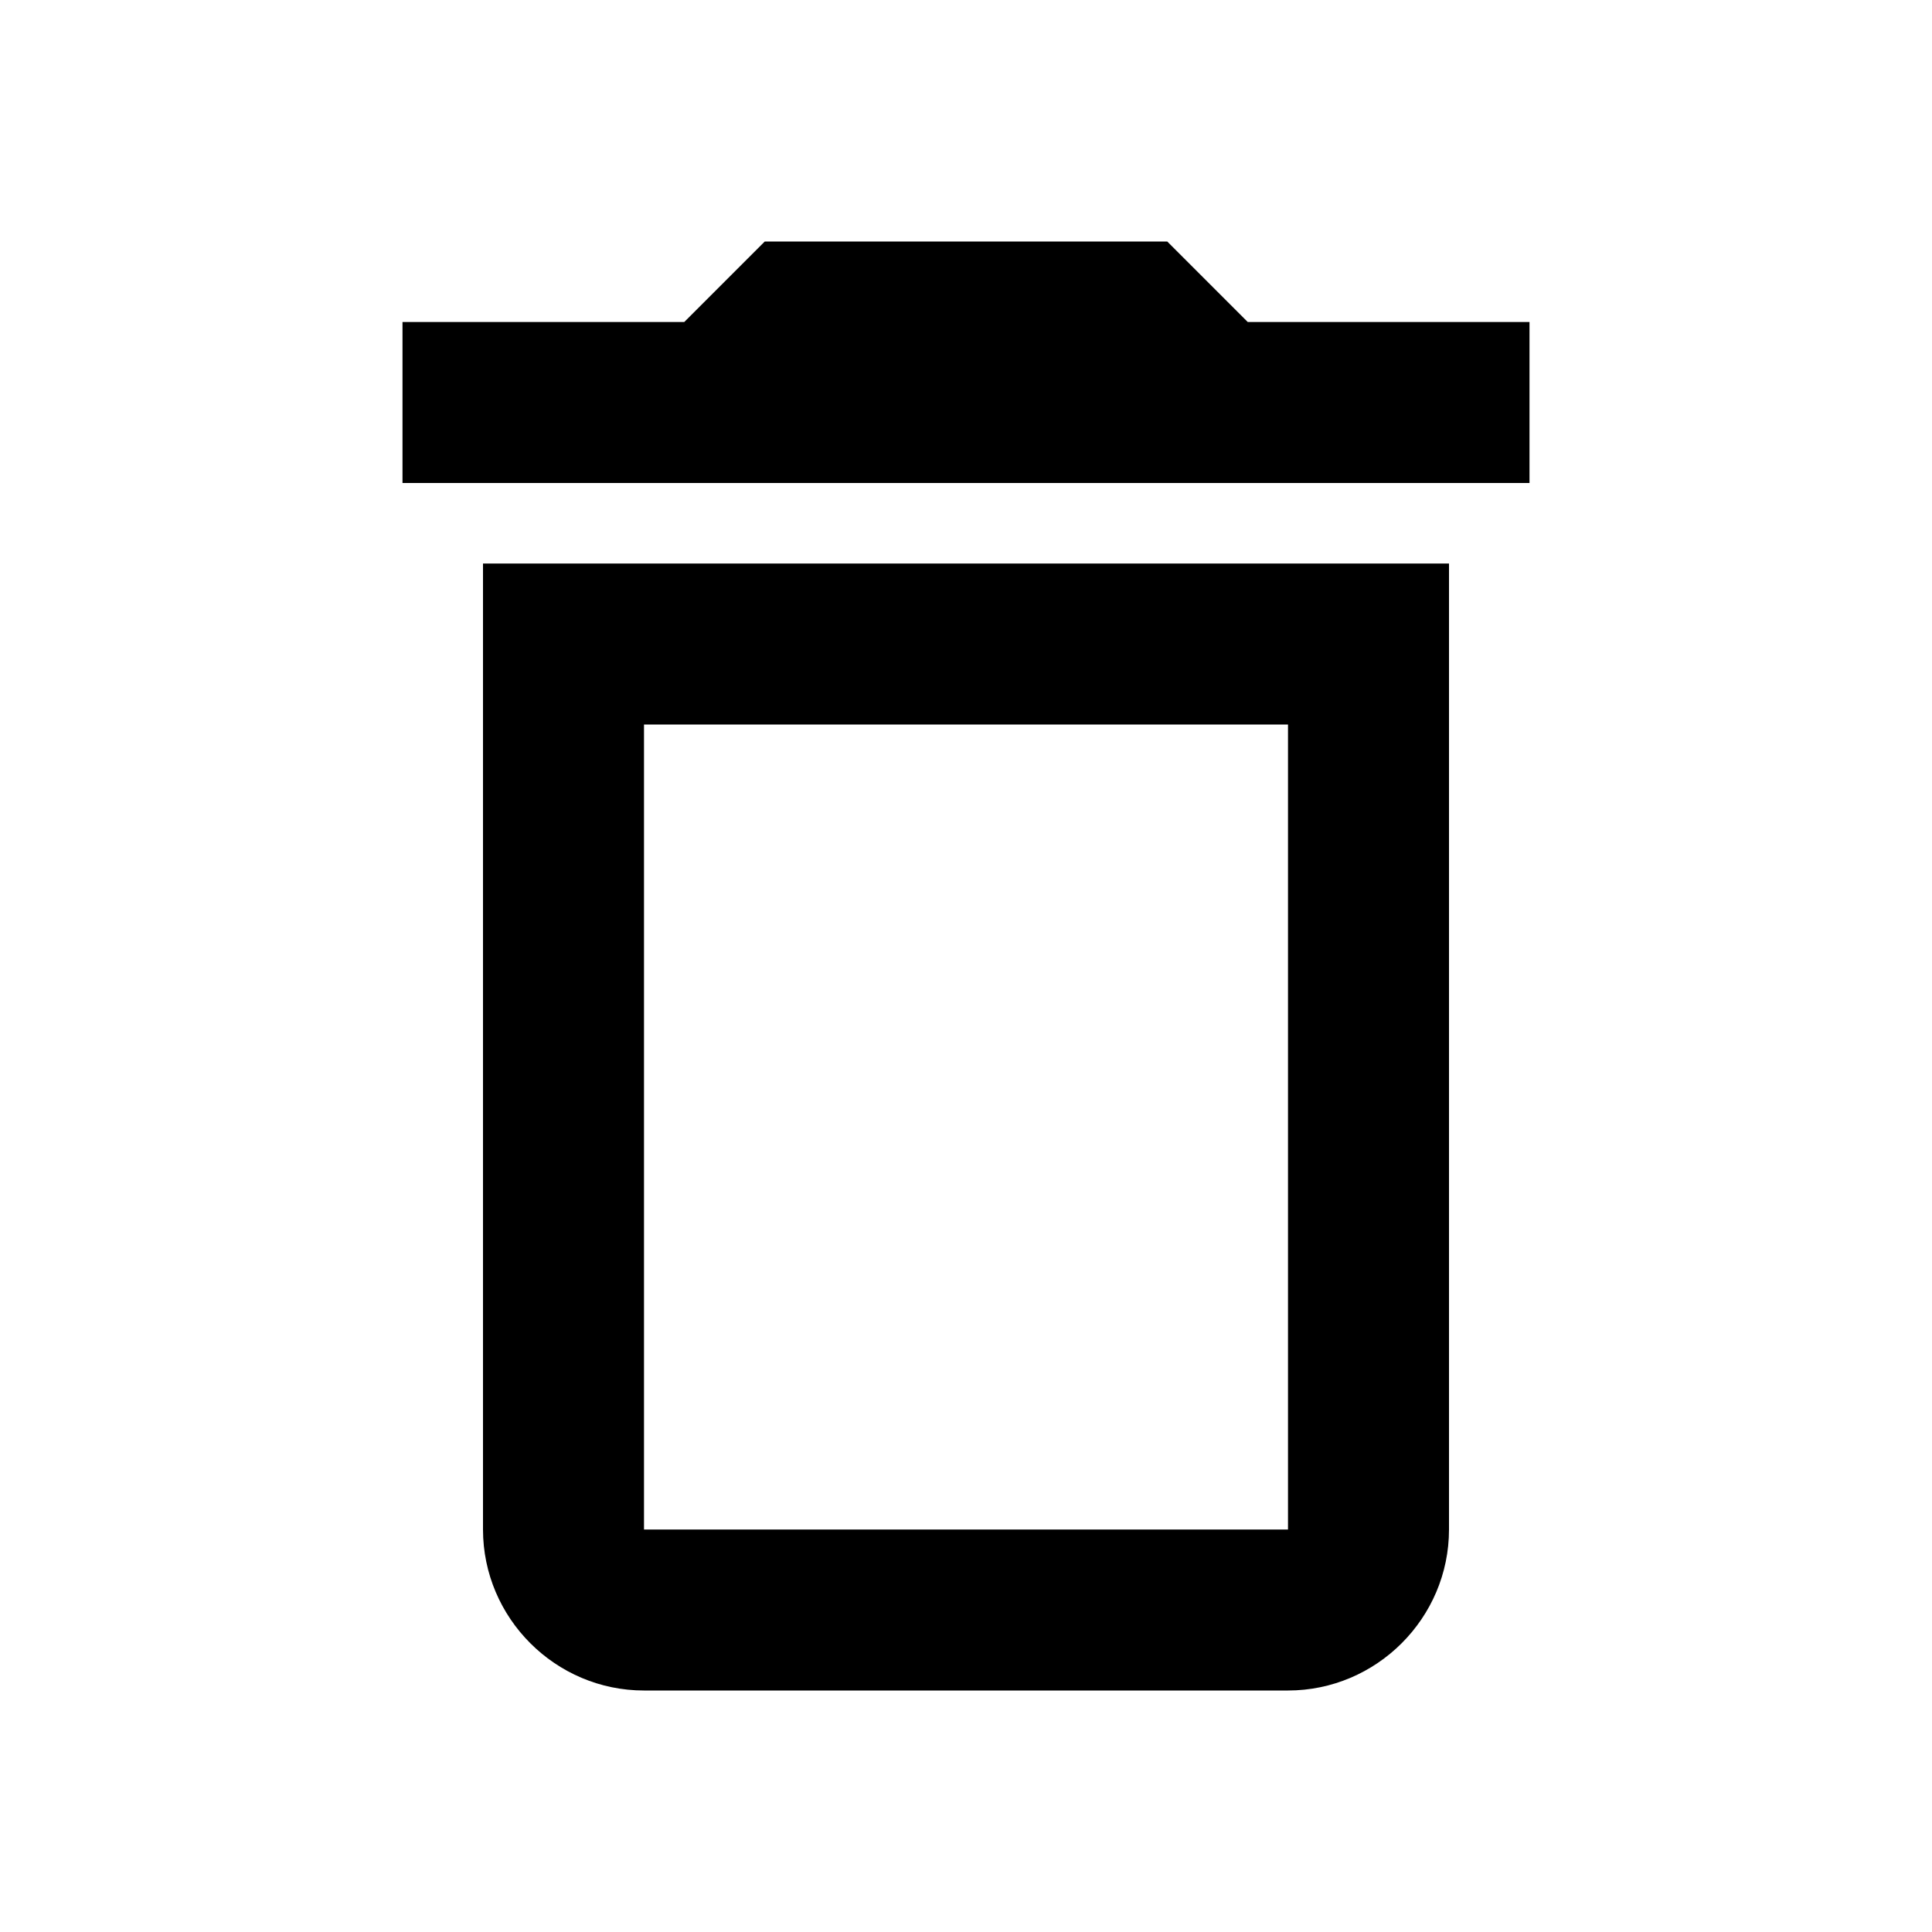
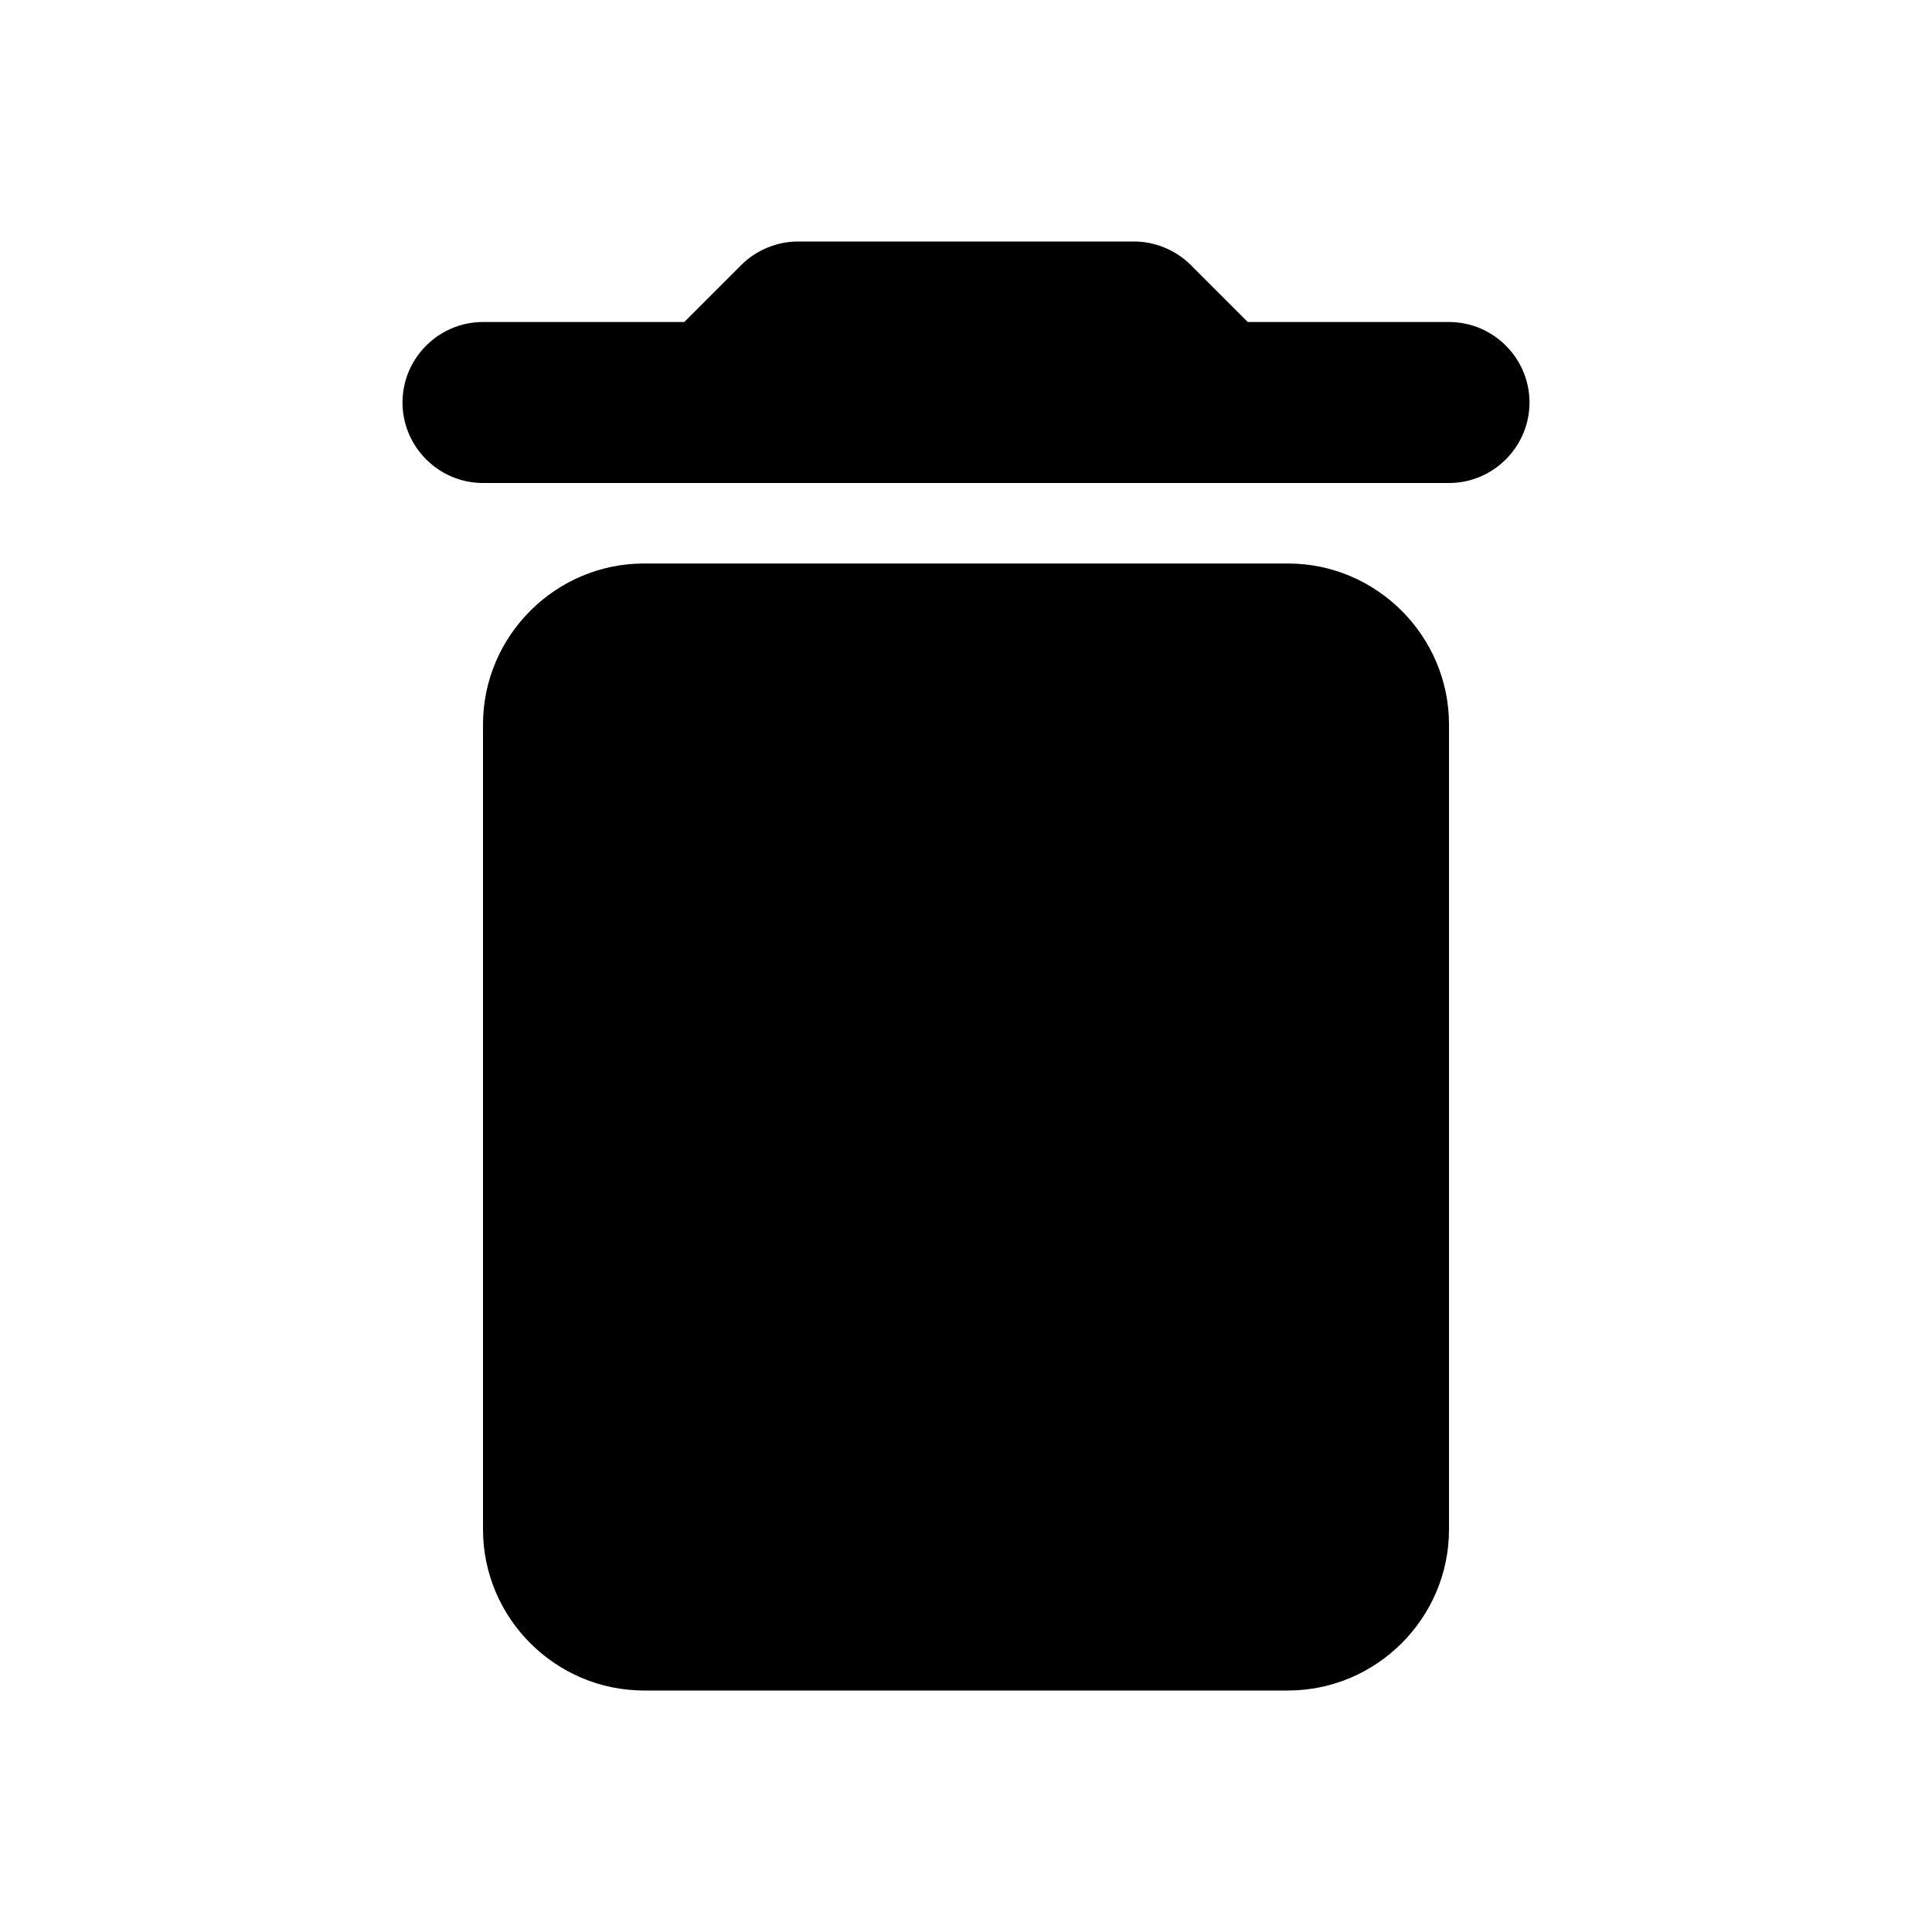
<svg xmlns="http://www.w3.org/2000/svg" height="24px" viewBox="0 0 24 24" width="24px" fill="#000000">
  <path d="M0 0h24v24H0V0z" fill="none" />
-   <path d="M6 19c0 1.1.9 2 2 2h8c1.1 0 2-.9 2-2V7H6v12zM8 9h8v10H8V9zm7.5-5l-1-1h-5l-1 1H5v2h14V4z" />
+   <path d="M6 19c0 1.1.9 2 2 2h8c1.1 0 2-.9 2-2V9c0-1.1-.9-2-2-2H8c-1.1 0-2 .9-2 2v10zM18 4h-2.5l-.71-.71c-.18-.18-.44-.29-.7-.29H9.91c-.26 0-.52.11-.7.29L8.5 4H6c-.55 0-1 .45-1 1s.45 1 1 1h12c.55 0 1-.45 1-1s-.45-1-1-1z" />
</svg>
